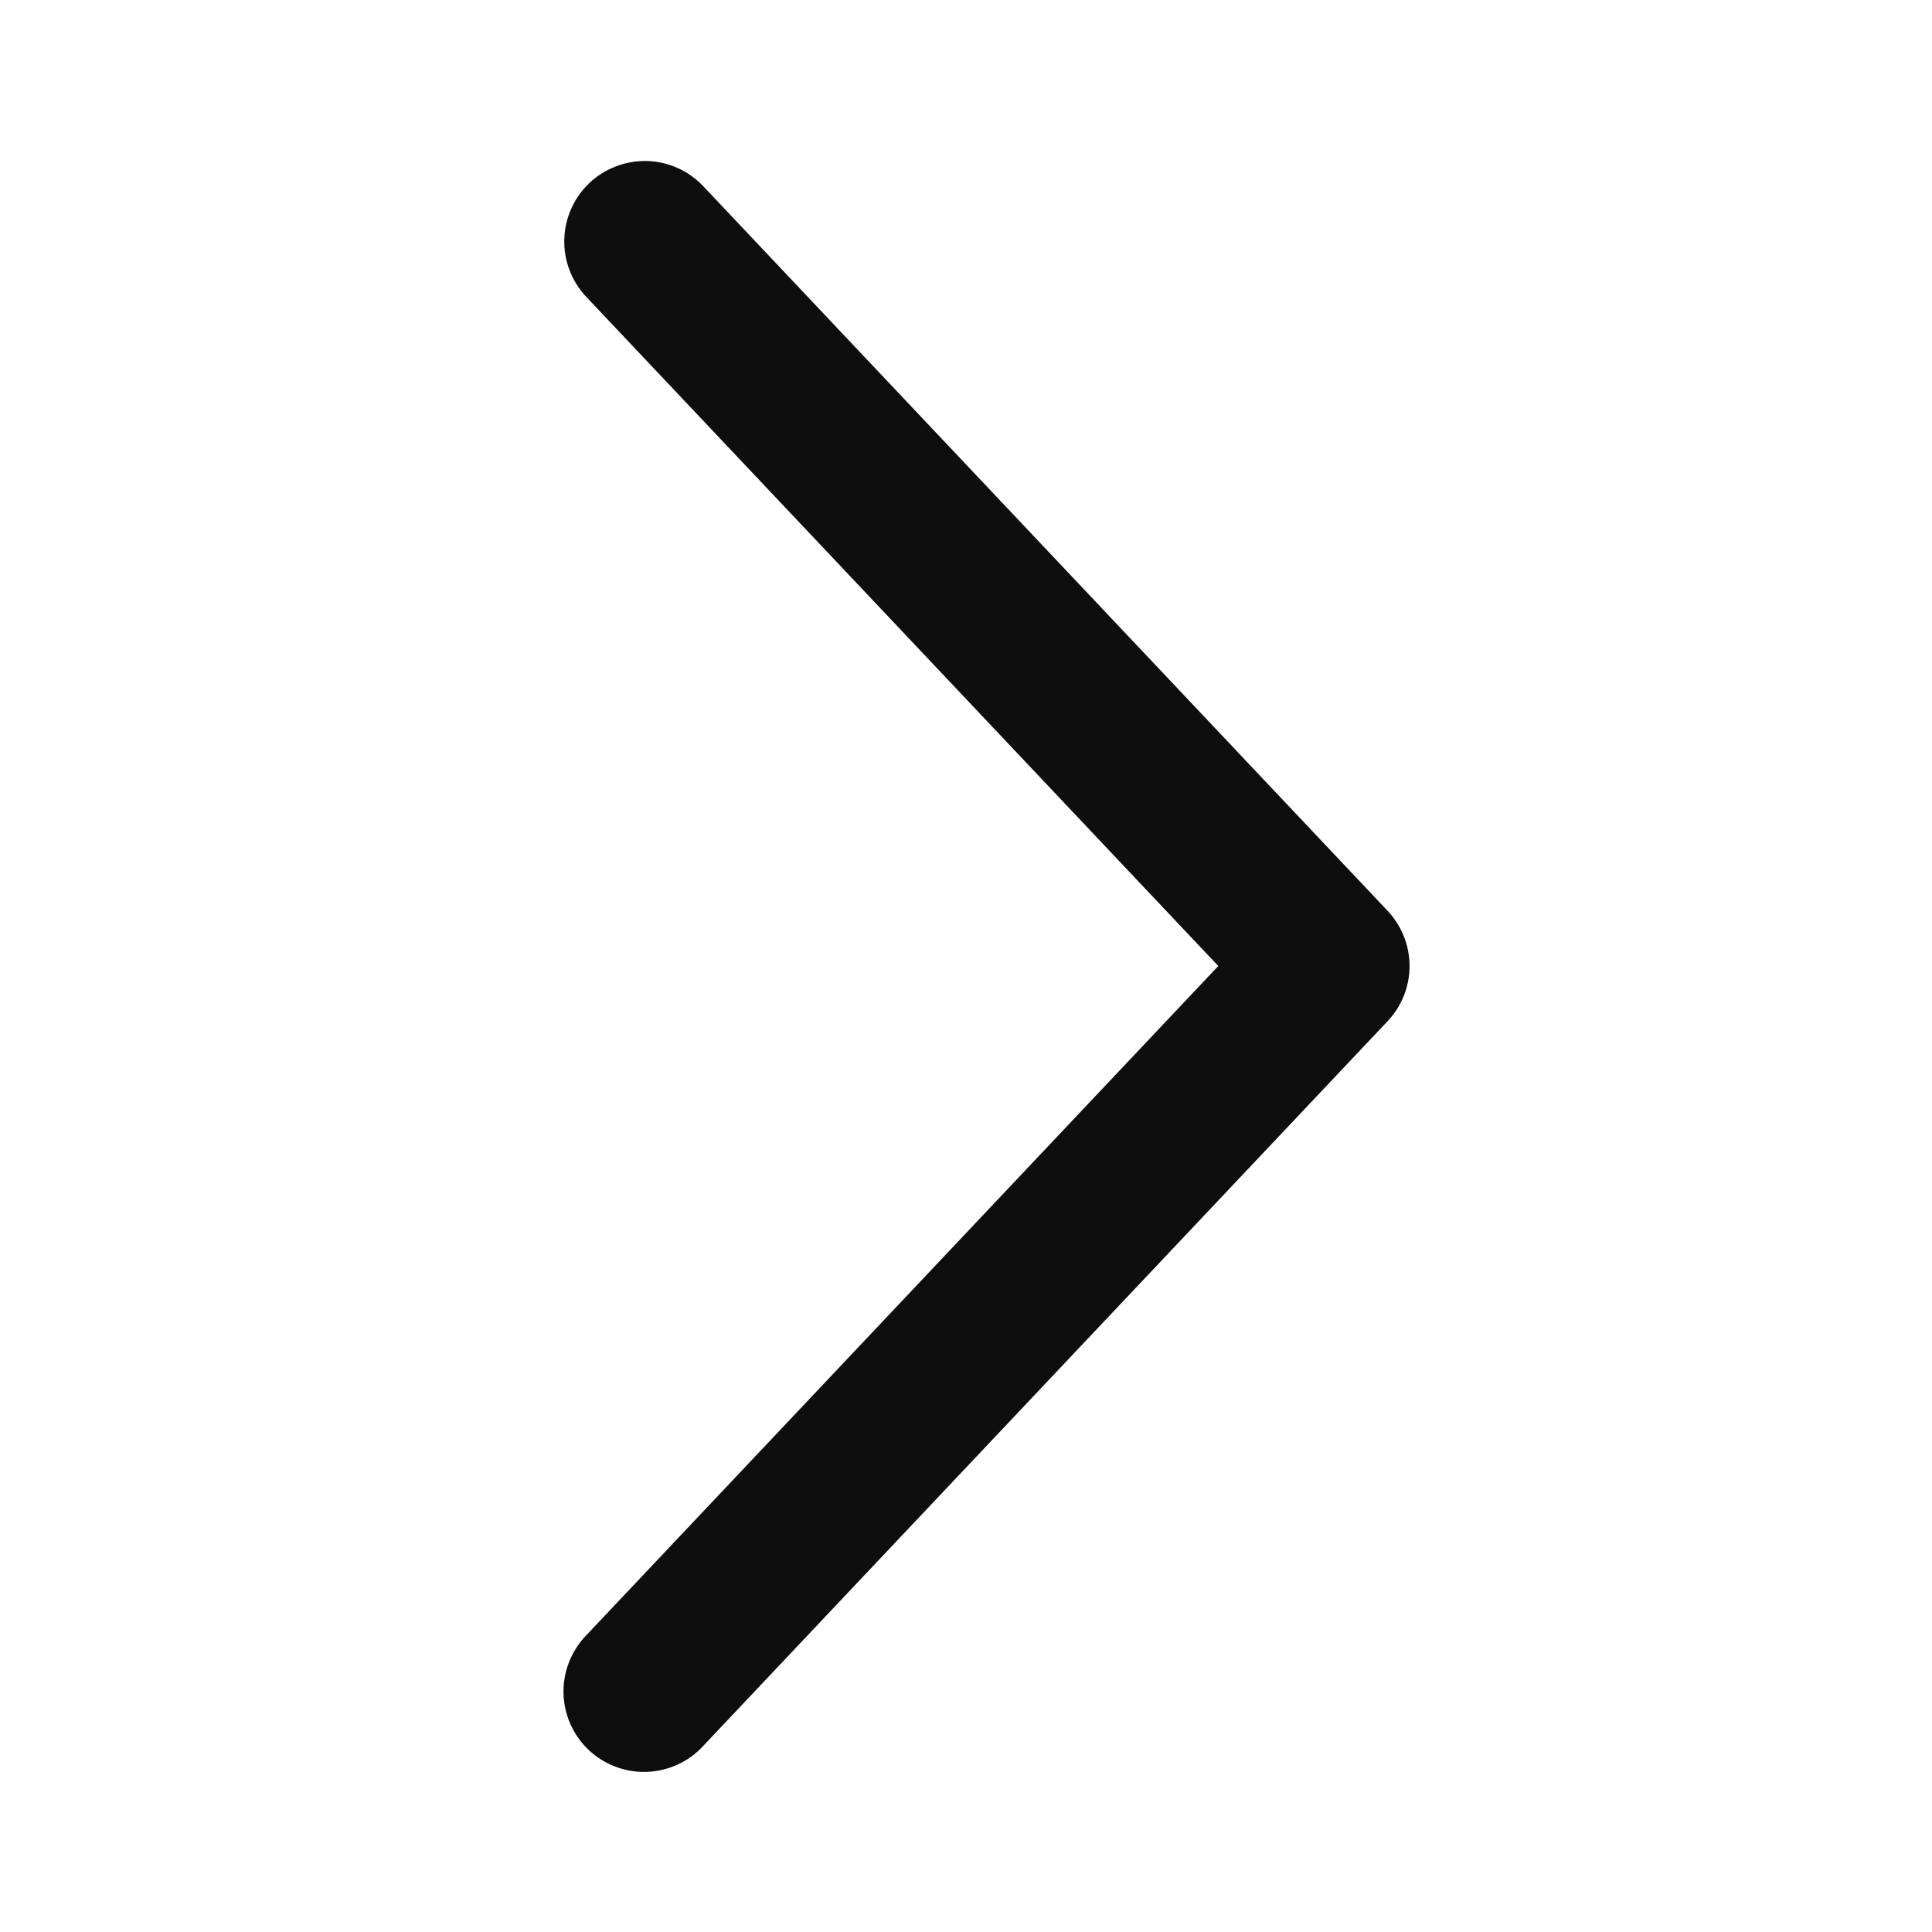
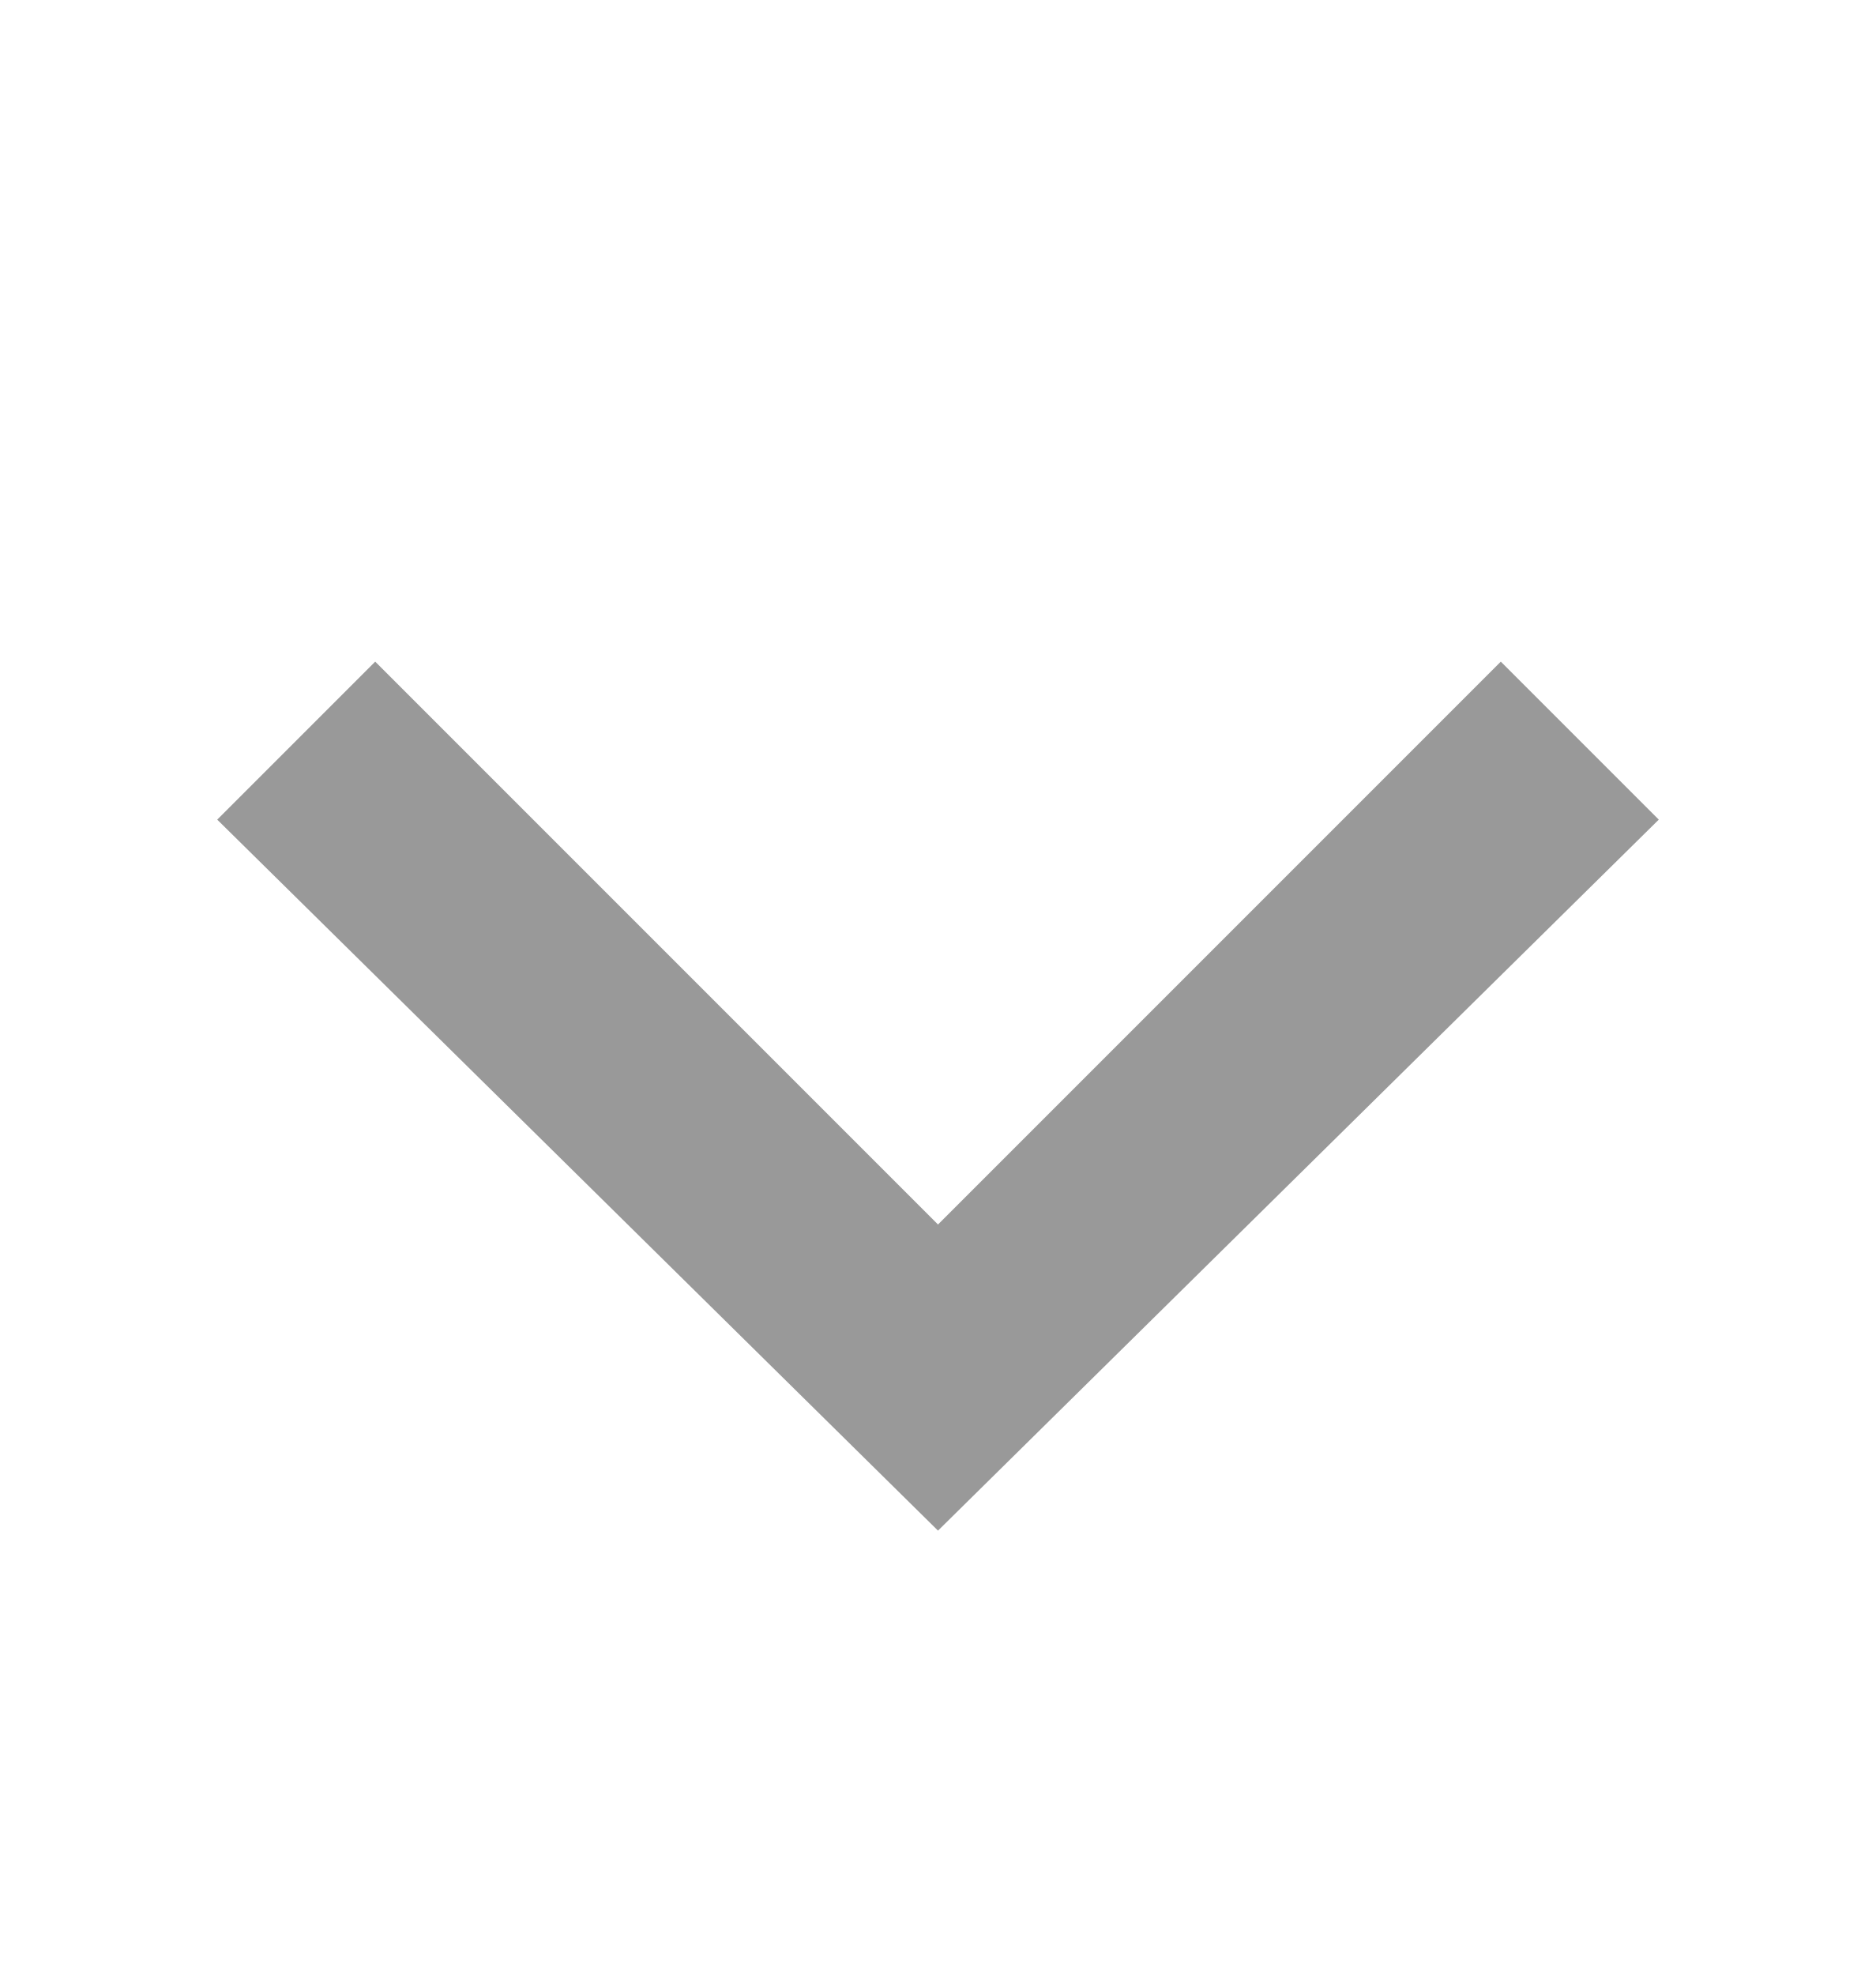
- <svg xmlns="http://www.w3.org/2000/svg" width="24" height="24" viewBox="0 0 24 24" fill="none">
-   <path d="M7.282 3.687C7.192 3.592 7.122 3.479 7.075 3.357C7.028 3.234 7.006 3.103 7.01 2.972C7.013 2.841 7.043 2.711 7.097 2.591C7.15 2.472 7.227 2.363 7.322 2.273C7.418 2.183 7.53 2.112 7.653 2.066C7.776 2.019 7.906 1.997 8.038 2C8.169 2.004 8.298 2.034 8.418 2.087C8.538 2.141 8.646 2.218 8.736 2.313L17.236 11.313C17.412 11.499 17.51 11.745 17.51 12C17.51 12.256 17.412 12.502 17.236 12.687L8.736 21.688C8.647 21.786 8.539 21.865 8.418 21.92C8.298 21.975 8.168 22.006 8.036 22.011C7.903 22.016 7.771 21.994 7.647 21.947C7.523 21.901 7.41 21.83 7.313 21.739C7.217 21.648 7.14 21.539 7.086 21.418C7.032 21.297 7.003 21.166 7 21.034C6.997 20.901 7.021 20.769 7.069 20.646C7.118 20.523 7.19 20.41 7.282 20.315L15.134 12L7.282 3.687Z" fill="#0E0E0F" />
+ <svg xmlns="http://www.w3.org/2000/svg" width="19" height="20" viewBox="0 0 19 20" fill="none">
+   <path d="M3.8 6.7L9.5 12.4L15.2 6.7L16.8 8.3L9.5 15.5L2.2 8.3L3.8 6.7Z" fill="black" fill-opacity="0.4" />
</svg>
